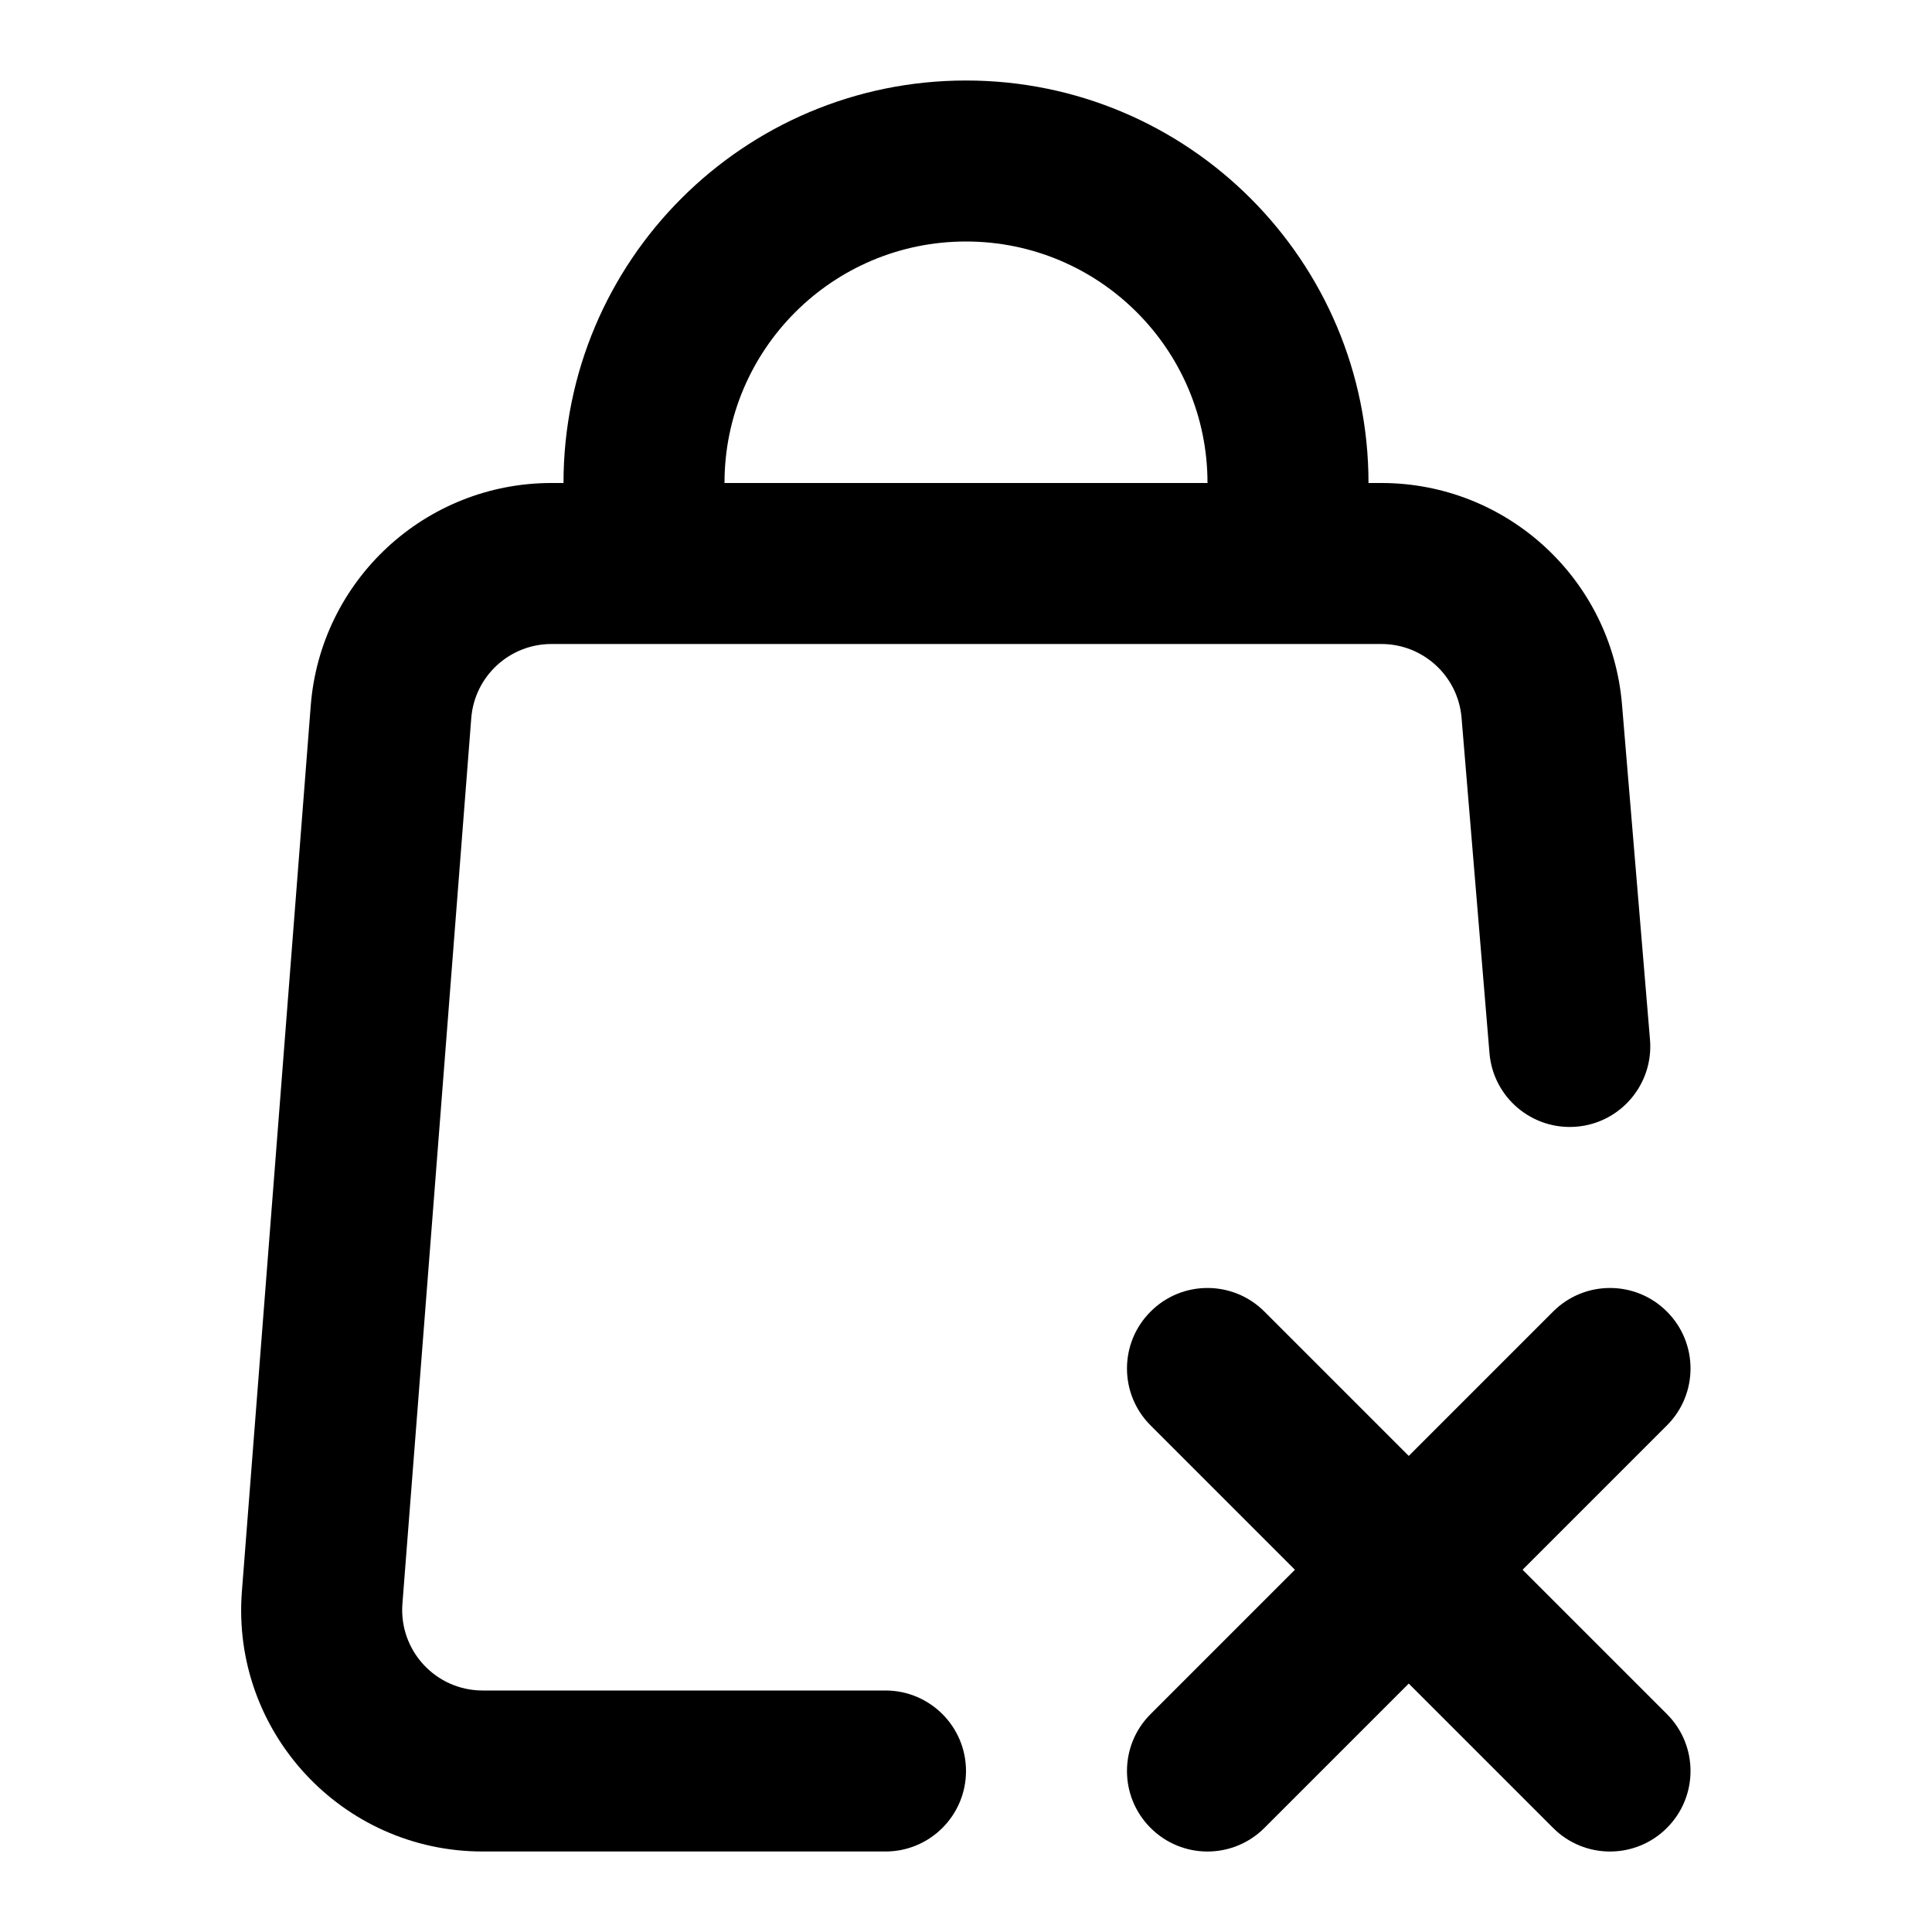
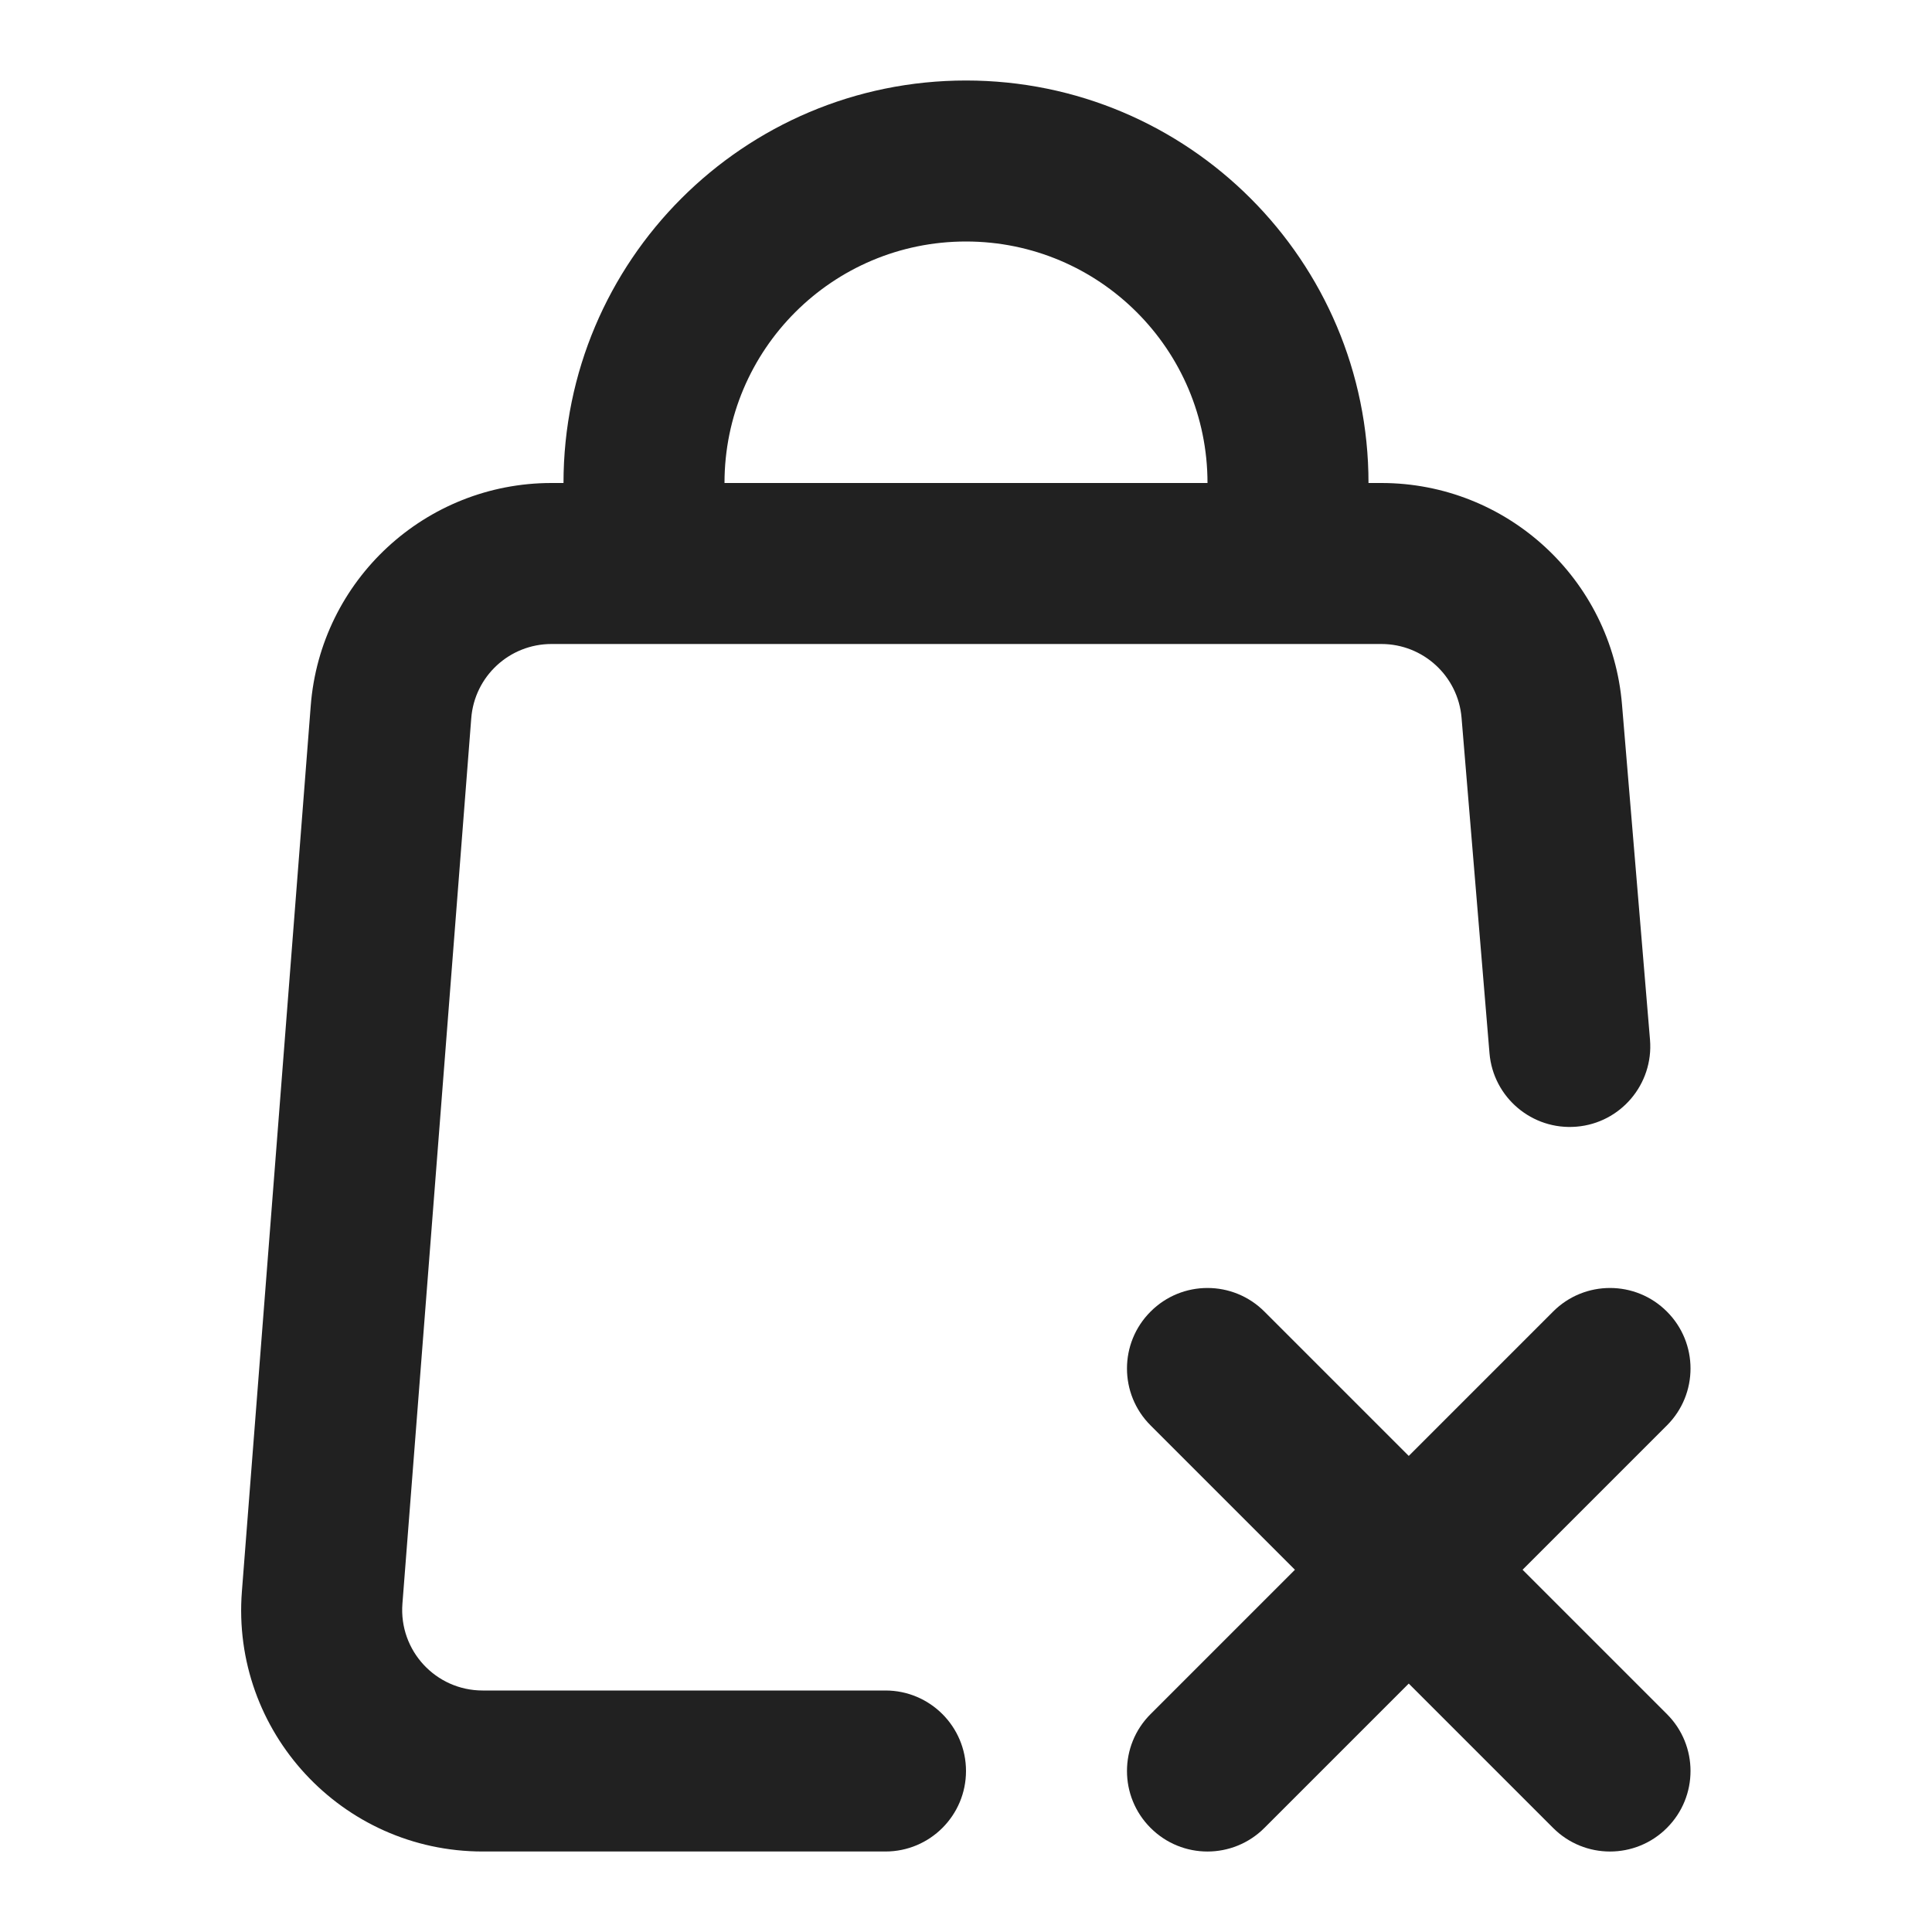
<svg xmlns="http://www.w3.org/2000/svg" width="24" height="24" viewBox="0 0 24 24" fill="none">
-   <path fill-rule="evenodd" clip-rule="evenodd" d="M7 6H6.851C5.284 6 3.981 7.206 3.86 8.768L3.005 19.768C2.869 21.511 4.247 23 5.996 23H11C11.552 23 12 22.552 12 22C12 21.448 11.552 21 11 21H5.996C5.413 21 4.954 20.504 4.999 19.922L5.854 8.923C5.894 8.402 6.328 8 6.851 8H17.16C17.68 8 18.113 8.399 18.156 8.917L18.503 13.083C18.549 13.633 19.033 14.042 19.583 13.996C20.133 13.951 20.542 13.467 20.497 12.917L20.149 8.751C20.02 7.196 18.72 6 17.16 6H17C17 3.239 14.761 1 12 1C9.239 1 7 3.239 7 6ZM9 6C9 4.343 10.343 3 12 3C13.657 3 15 4.343 15 6H9Z" fill="black" />
-   <path d="M17.5 18.086L15.707 16.293C15.316 15.902 14.683 15.902 14.293 16.293C13.902 16.683 13.902 17.317 14.293 17.707L16.086 19.5L14.293 21.293C13.902 21.683 13.902 22.317 14.293 22.707C14.683 23.098 15.316 23.098 15.707 22.707L17.5 20.914L19.293 22.707C19.683 23.098 20.317 23.098 20.707 22.707C21.098 22.317 21.098 21.683 20.707 21.293L18.914 19.5L20.707 17.707C21.098 17.317 21.098 16.683 20.707 16.293C20.317 15.902 19.683 15.902 19.293 16.293L17.5 18.086Z" fill="black" />
+   <path fill-rule="evenodd" clip-rule="evenodd" d="M7 6H6.851C5.284 6 3.981 7.206 3.86 8.768L3.005 19.768C2.869 21.511 4.247 23 5.996 23H11C11.552 23 12 22.552 12 22C12 21.448 11.552 21 11 21H5.996C5.413 21 4.954 20.504 4.999 19.922L5.854 8.923C5.894 8.402 6.328 8 6.851 8H17.16C17.68 8 18.113 8.399 18.156 8.917L18.503 13.083C18.549 13.633 19.033 14.042 19.583 13.996C20.133 13.951 20.542 13.467 20.497 12.917L20.149 8.751C20.02 7.196 18.72 6 17.16 6H17C17 3.239 14.761 1 12 1C9.239 1 7 3.239 7 6ZM9 6C9 4.343 10.343 3 12 3C13.657 3 15 4.343 15 6H9Z" fill="#212121" />
+   <path d="M17.5 18.086L15.707 16.293C15.316 15.902 14.683 15.902 14.293 16.293C13.902 16.683 13.902 17.317 14.293 17.707L16.086 19.5L14.293 21.293C13.902 21.683 13.902 22.317 14.293 22.707C14.683 23.098 15.316 23.098 15.707 22.707L17.5 20.914L19.293 22.707C19.683 23.098 20.317 23.098 20.707 22.707C21.098 22.317 21.098 21.683 20.707 21.293L18.914 19.5L20.707 17.707C21.098 17.317 21.098 16.683 20.707 16.293C20.317 15.902 19.683 15.902 19.293 16.293L17.5 18.086Z" fill="#212121" />
</svg>
